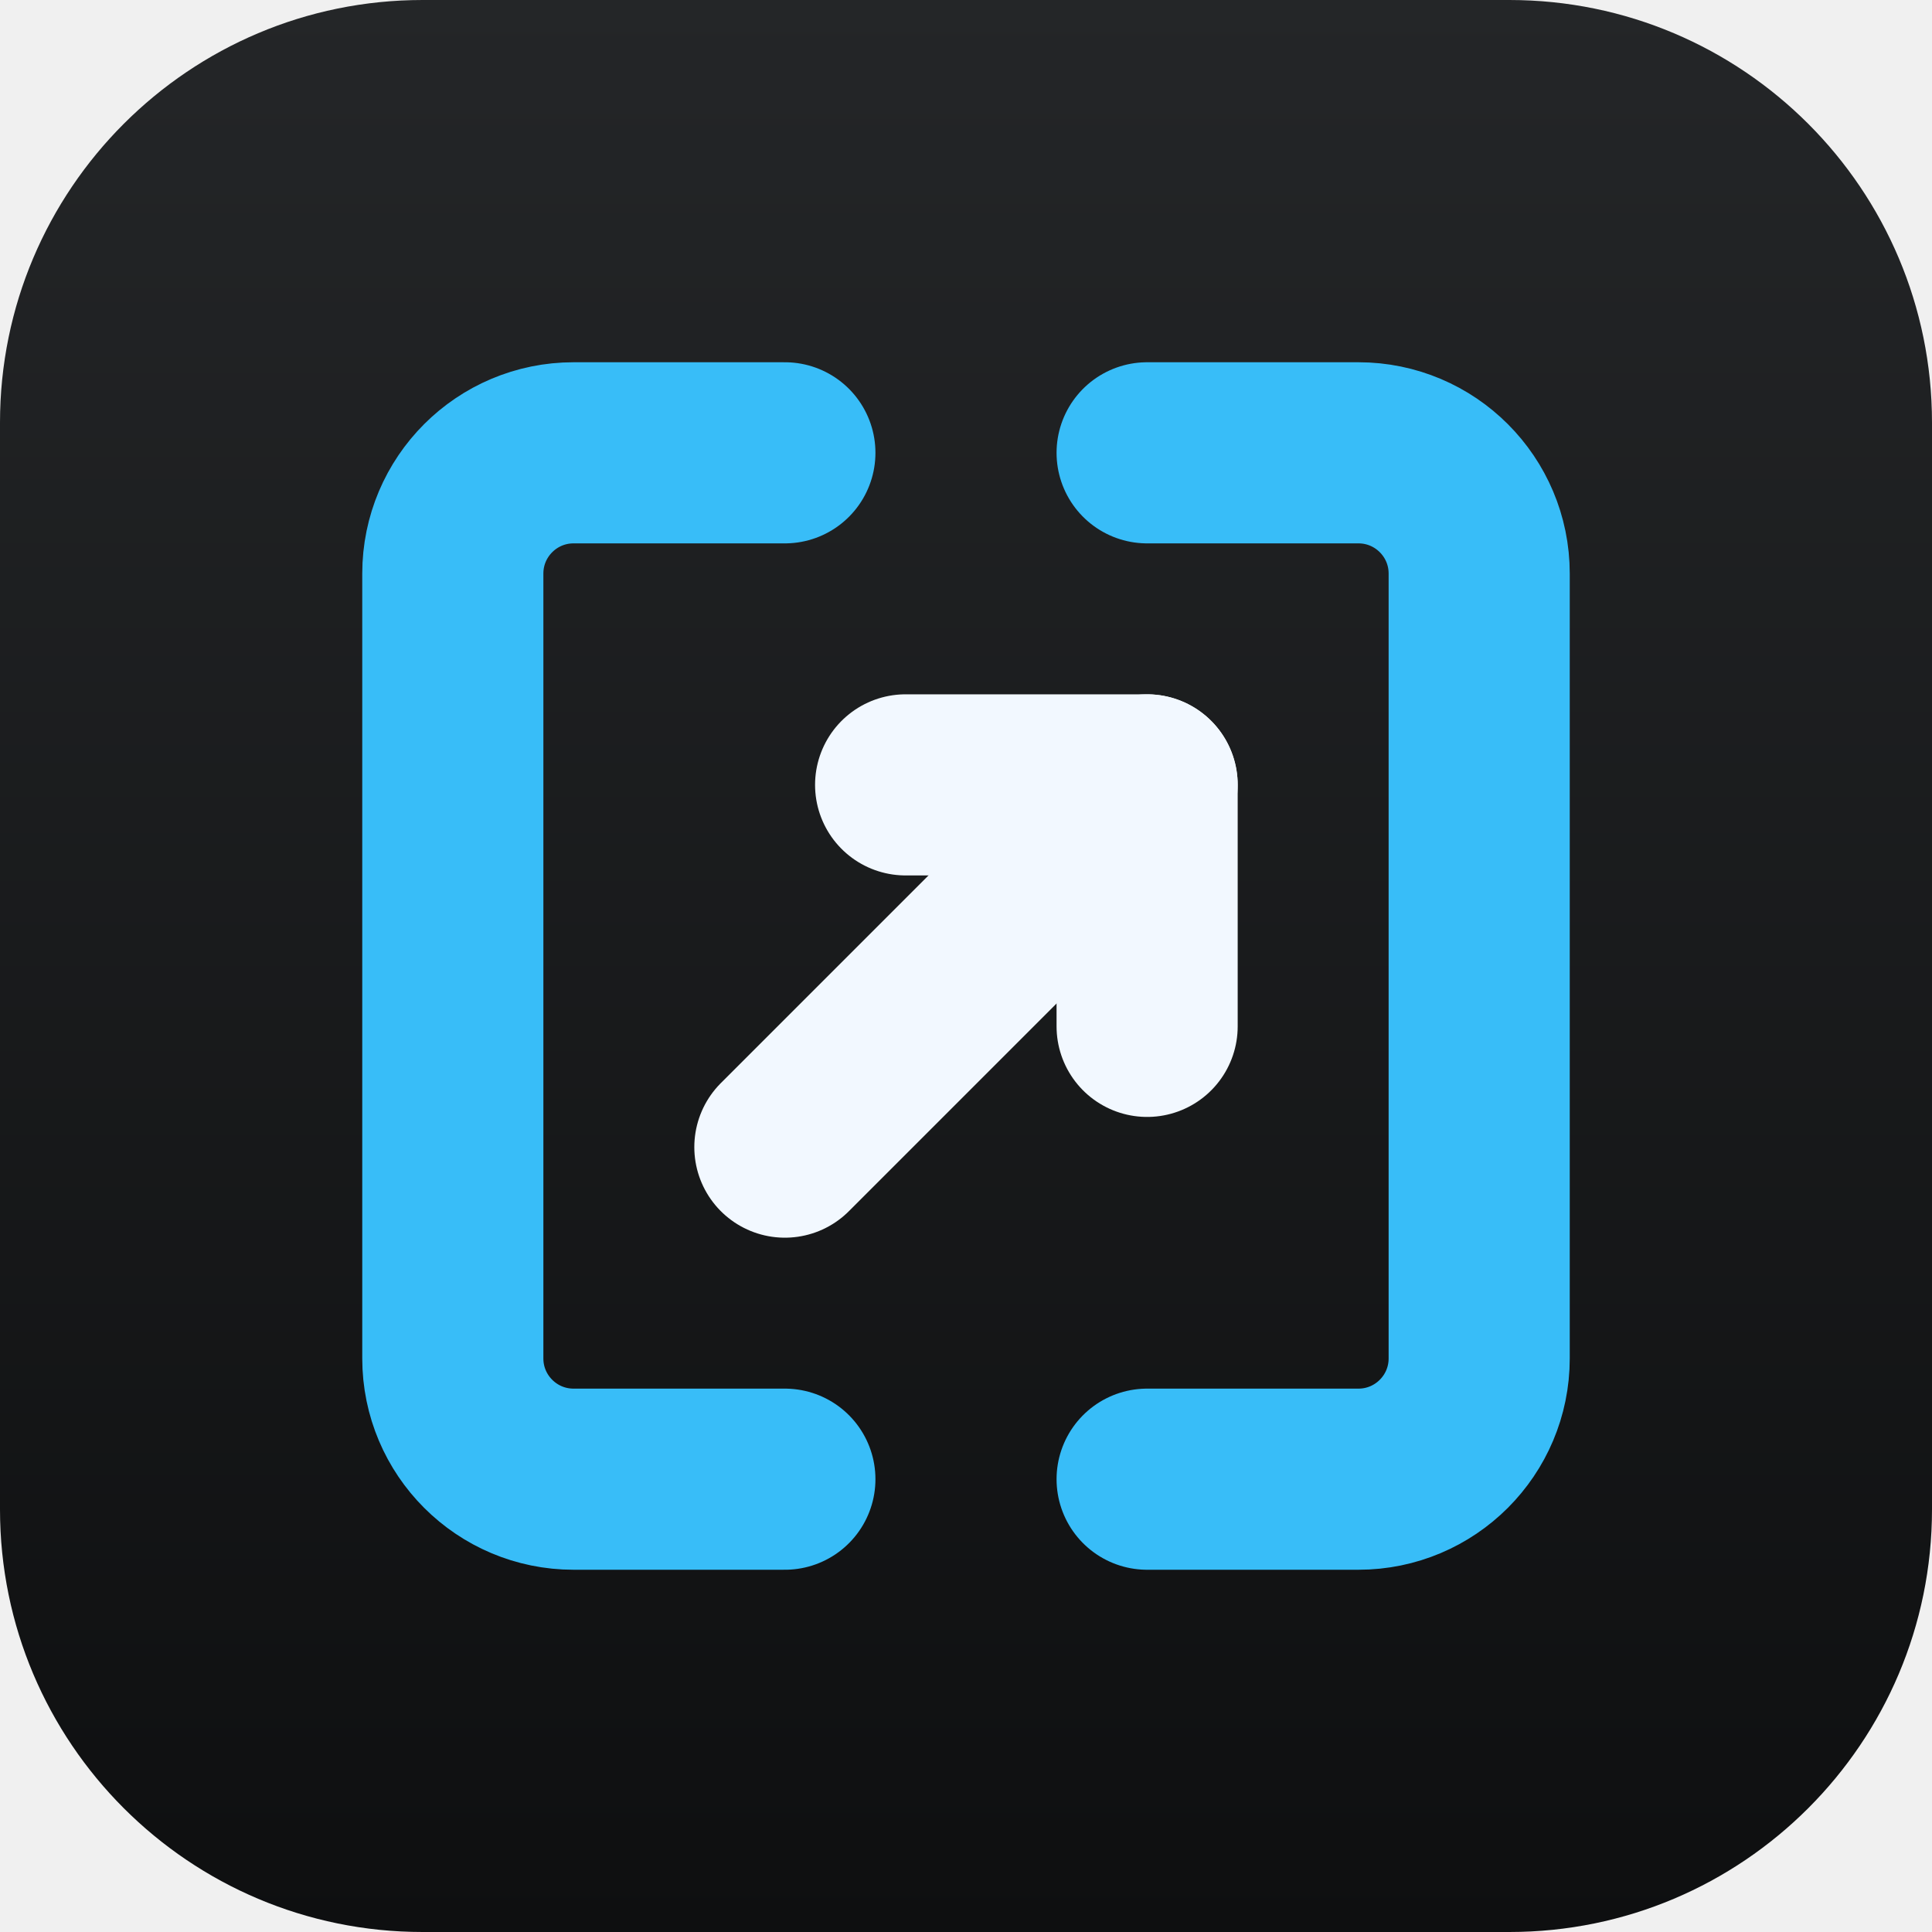
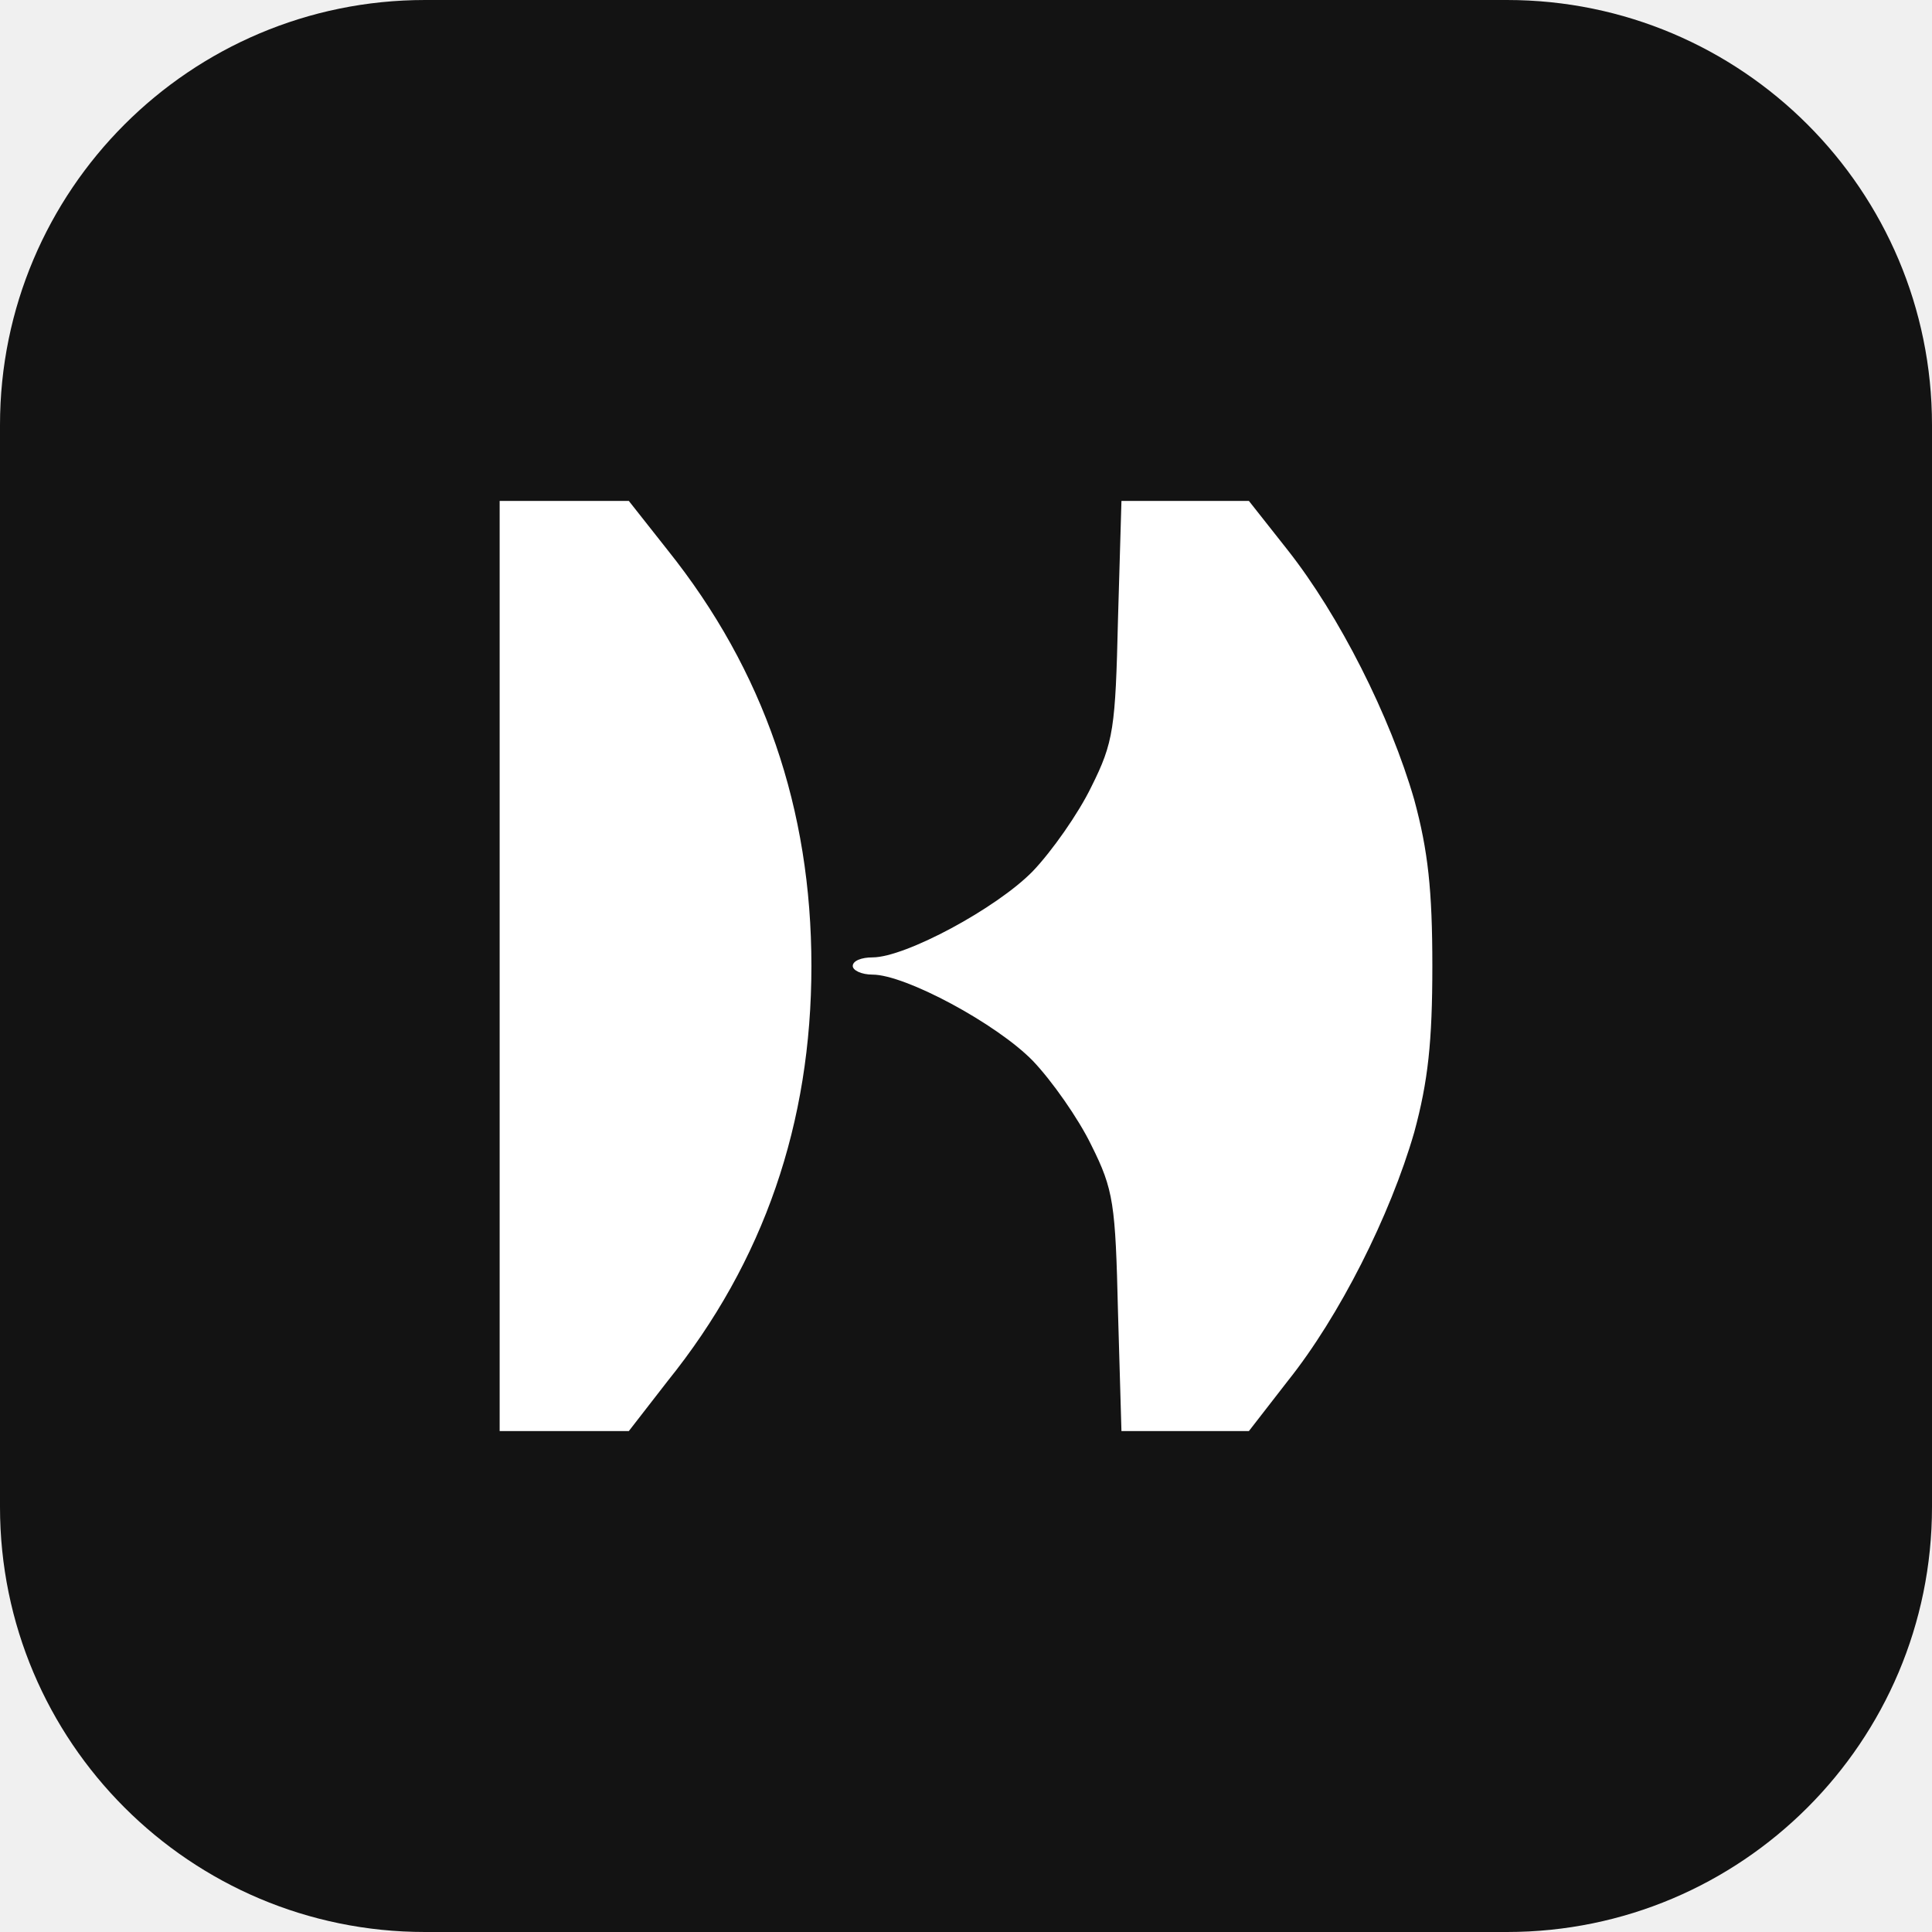
- <svg xmlns="http://www.w3.org/2000/svg" viewBox="0 0 128 128" width="128" height="128">
-   <defs>
-     <linearGradient id="tile" x1="0" y1="0" x2="0" y2="1">
-       <stop offset="0" stop-color="#242628" />
-       <stop offset="1" stop-color="#0e0f10" />
-     </linearGradient>
-   </defs>
-   <rect width="128" height="128" rx="28" fill="url(#tile)" />
-   <g fill="none" stroke="#38bdf8" stroke-width="12" stroke-linecap="round" stroke-linejoin="round">
-     <path d="M52 30 H38 a8 8 0 0 0-8 8 V90 a8 8 0 0 0 8 8 h14" />
-     <path d="M76 30 h14 a8 8 0 0 1 8 8 V90 a8 8 0 0 1-8 8 H76" />
-   </g>
-   <g fill="none" stroke="#f2f8ff" stroke-width="12" stroke-linecap="round" stroke-linejoin="round">
-     <path d="M52 76 L76 52" />
-     <path d="M60 52 H76 V68" />
+ <svg xmlns="http://www.w3.org/2000/svg" viewBox="0 0 64 64" width="64" height="64">
+   <rect width="64" height="64" rx="14.08" fill="#131313" />
+   <g transform="translate(14.08,14.08) scale(0.285287) translate(-485.336,-487.186)">
+     <g transform="translate(0,1100) scale(0.1,-0.1)" fill="#ffffff">
+       <path d="M5135 5983 c112 -140 167 -301 167 -483 0 -182 -55 -343 -167 -482 l-45 -58 -75 0 -75 0 0 540 0 540 75 0 75 0 45 -57z m720 0 c60 -76 119 -193 147 -290 16 -59 21 -105 21 -193 0 -88 -5 -134 -21 -193 -28 -97 -87 -214 -147 -289 l-45 -58 -74 0 -74 0 -4 138 c-3 126 -5 142 -31 194 -15 31 -46 75 -68 98 -42 43 -148 100 -186 100 -13 0 -23 5 -23 10 0 6 10 10 23 10 38 0 144 57 186 100 22 23 53 67 68 98 26 52 28 68 31 195 l4 137 74 0 74 0 45 -57z" />
+     </g>
  </g>
</svg>
